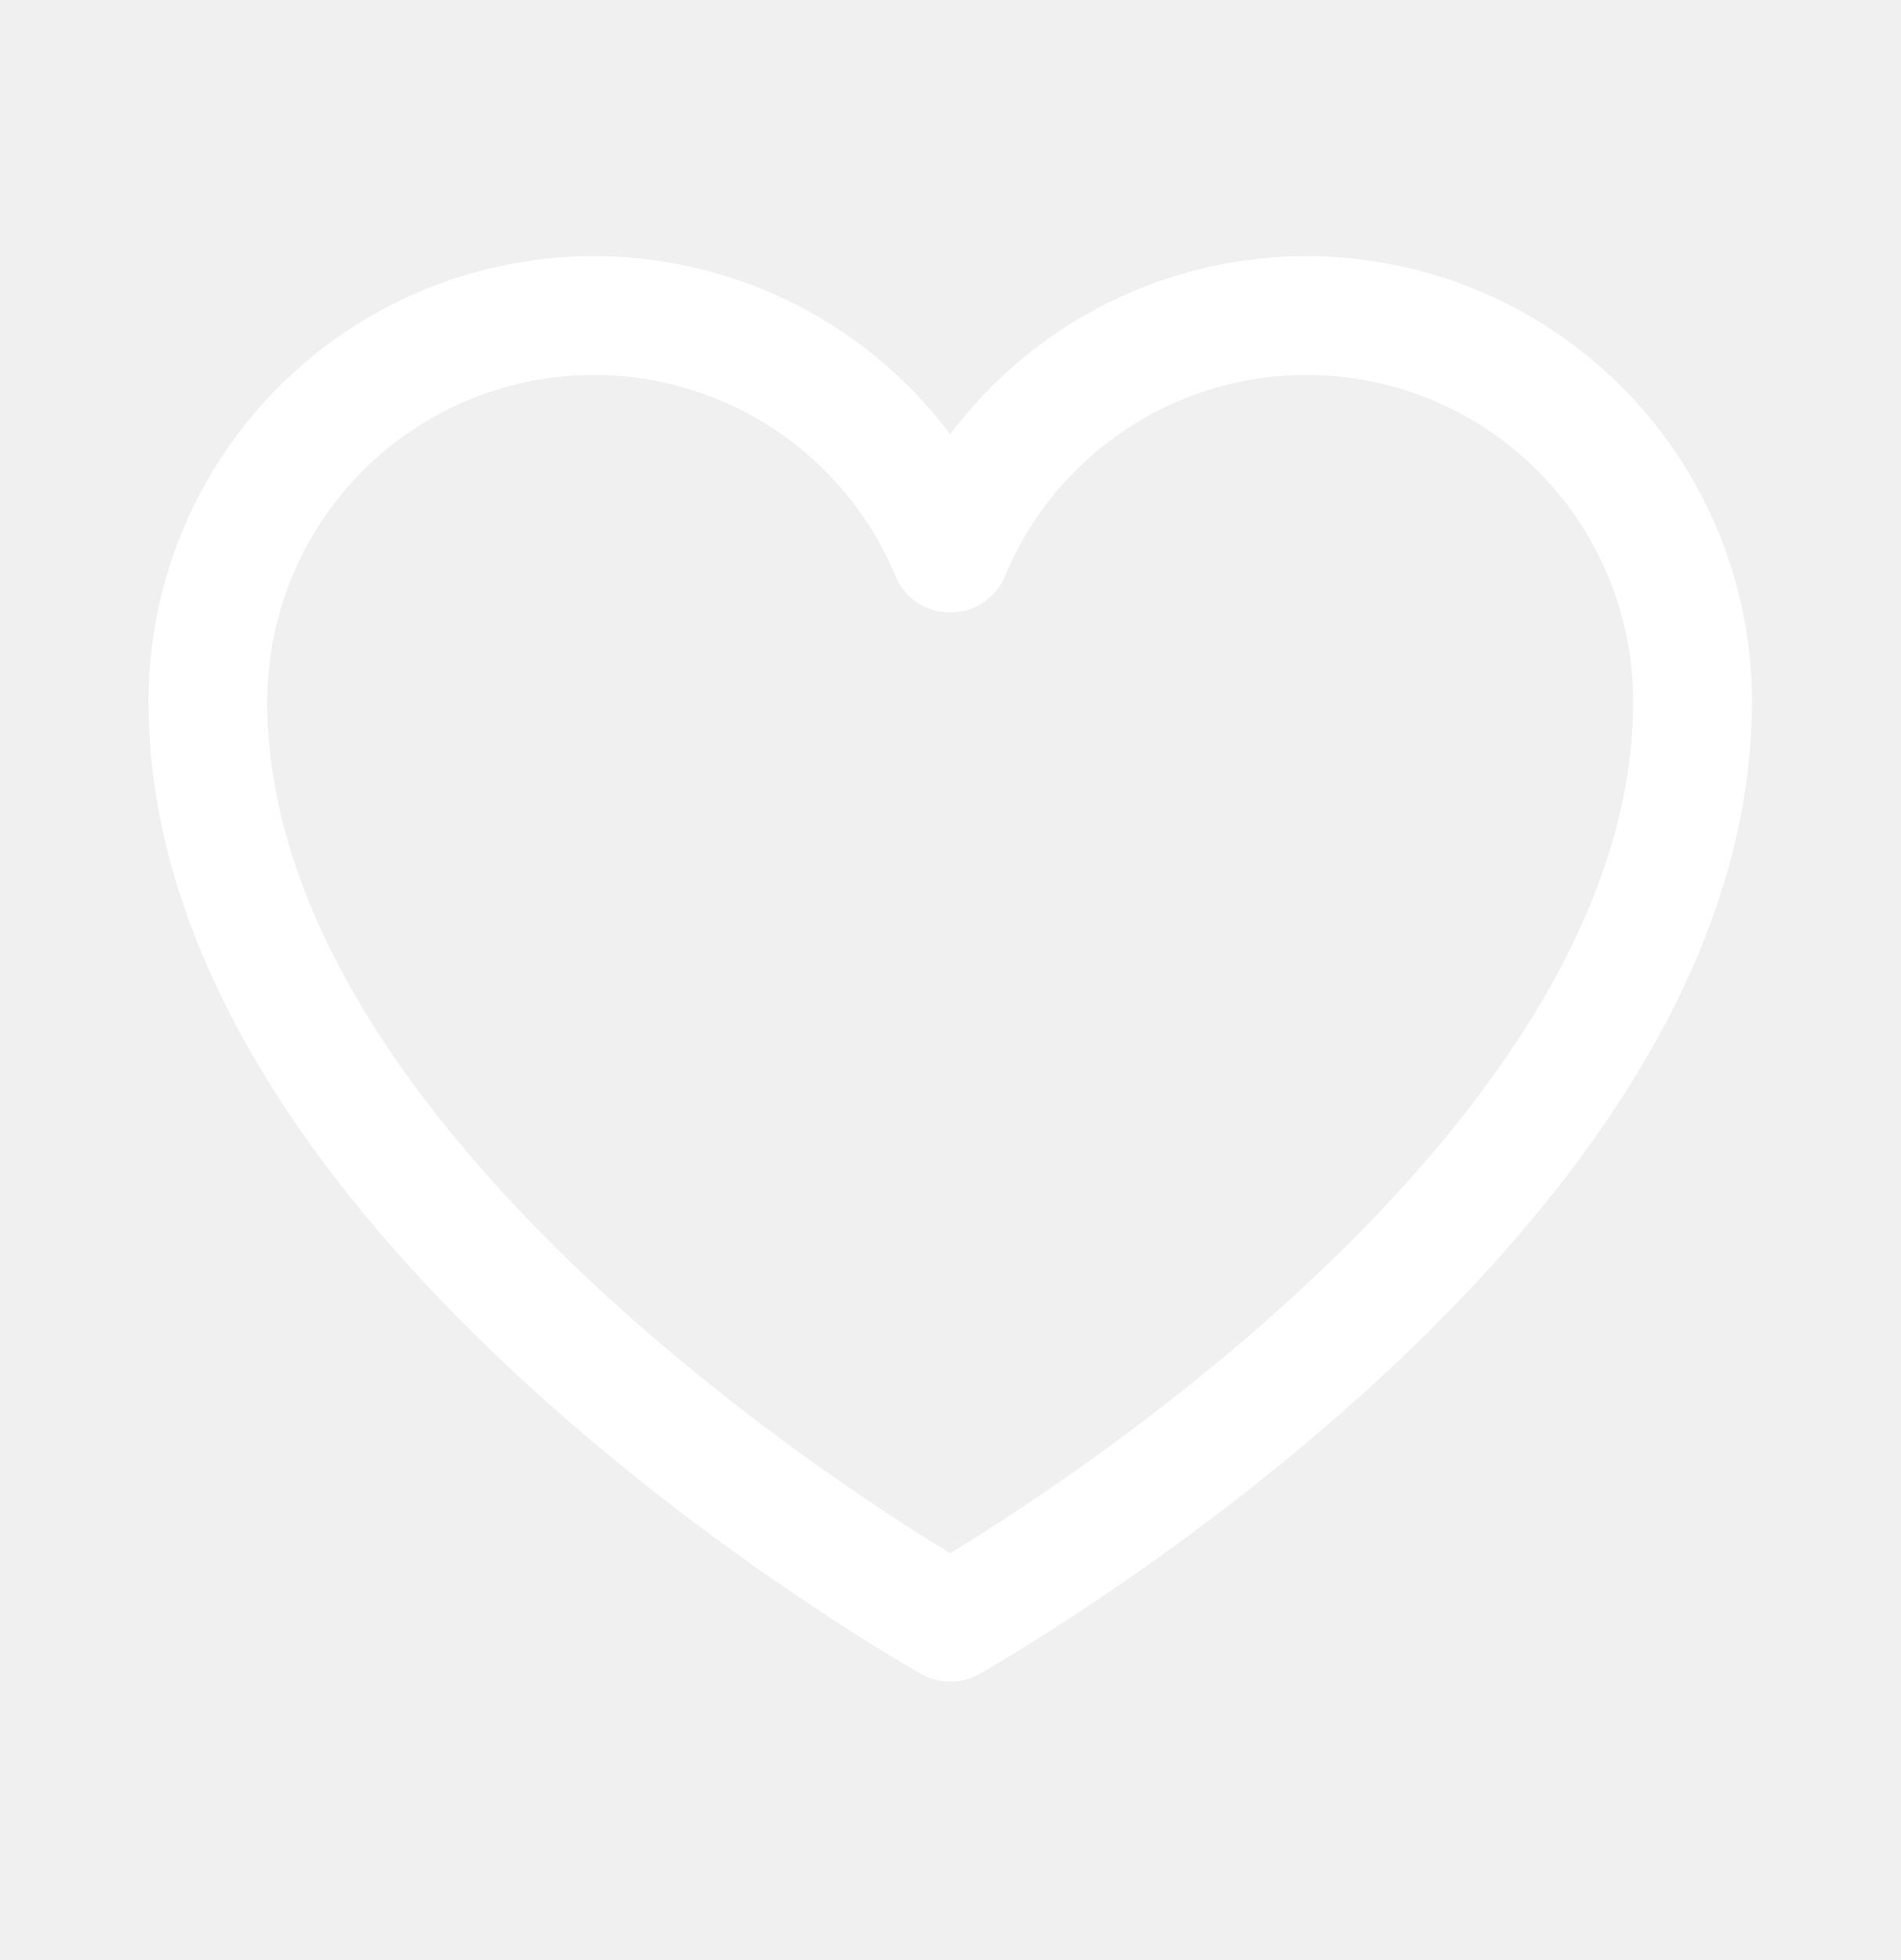
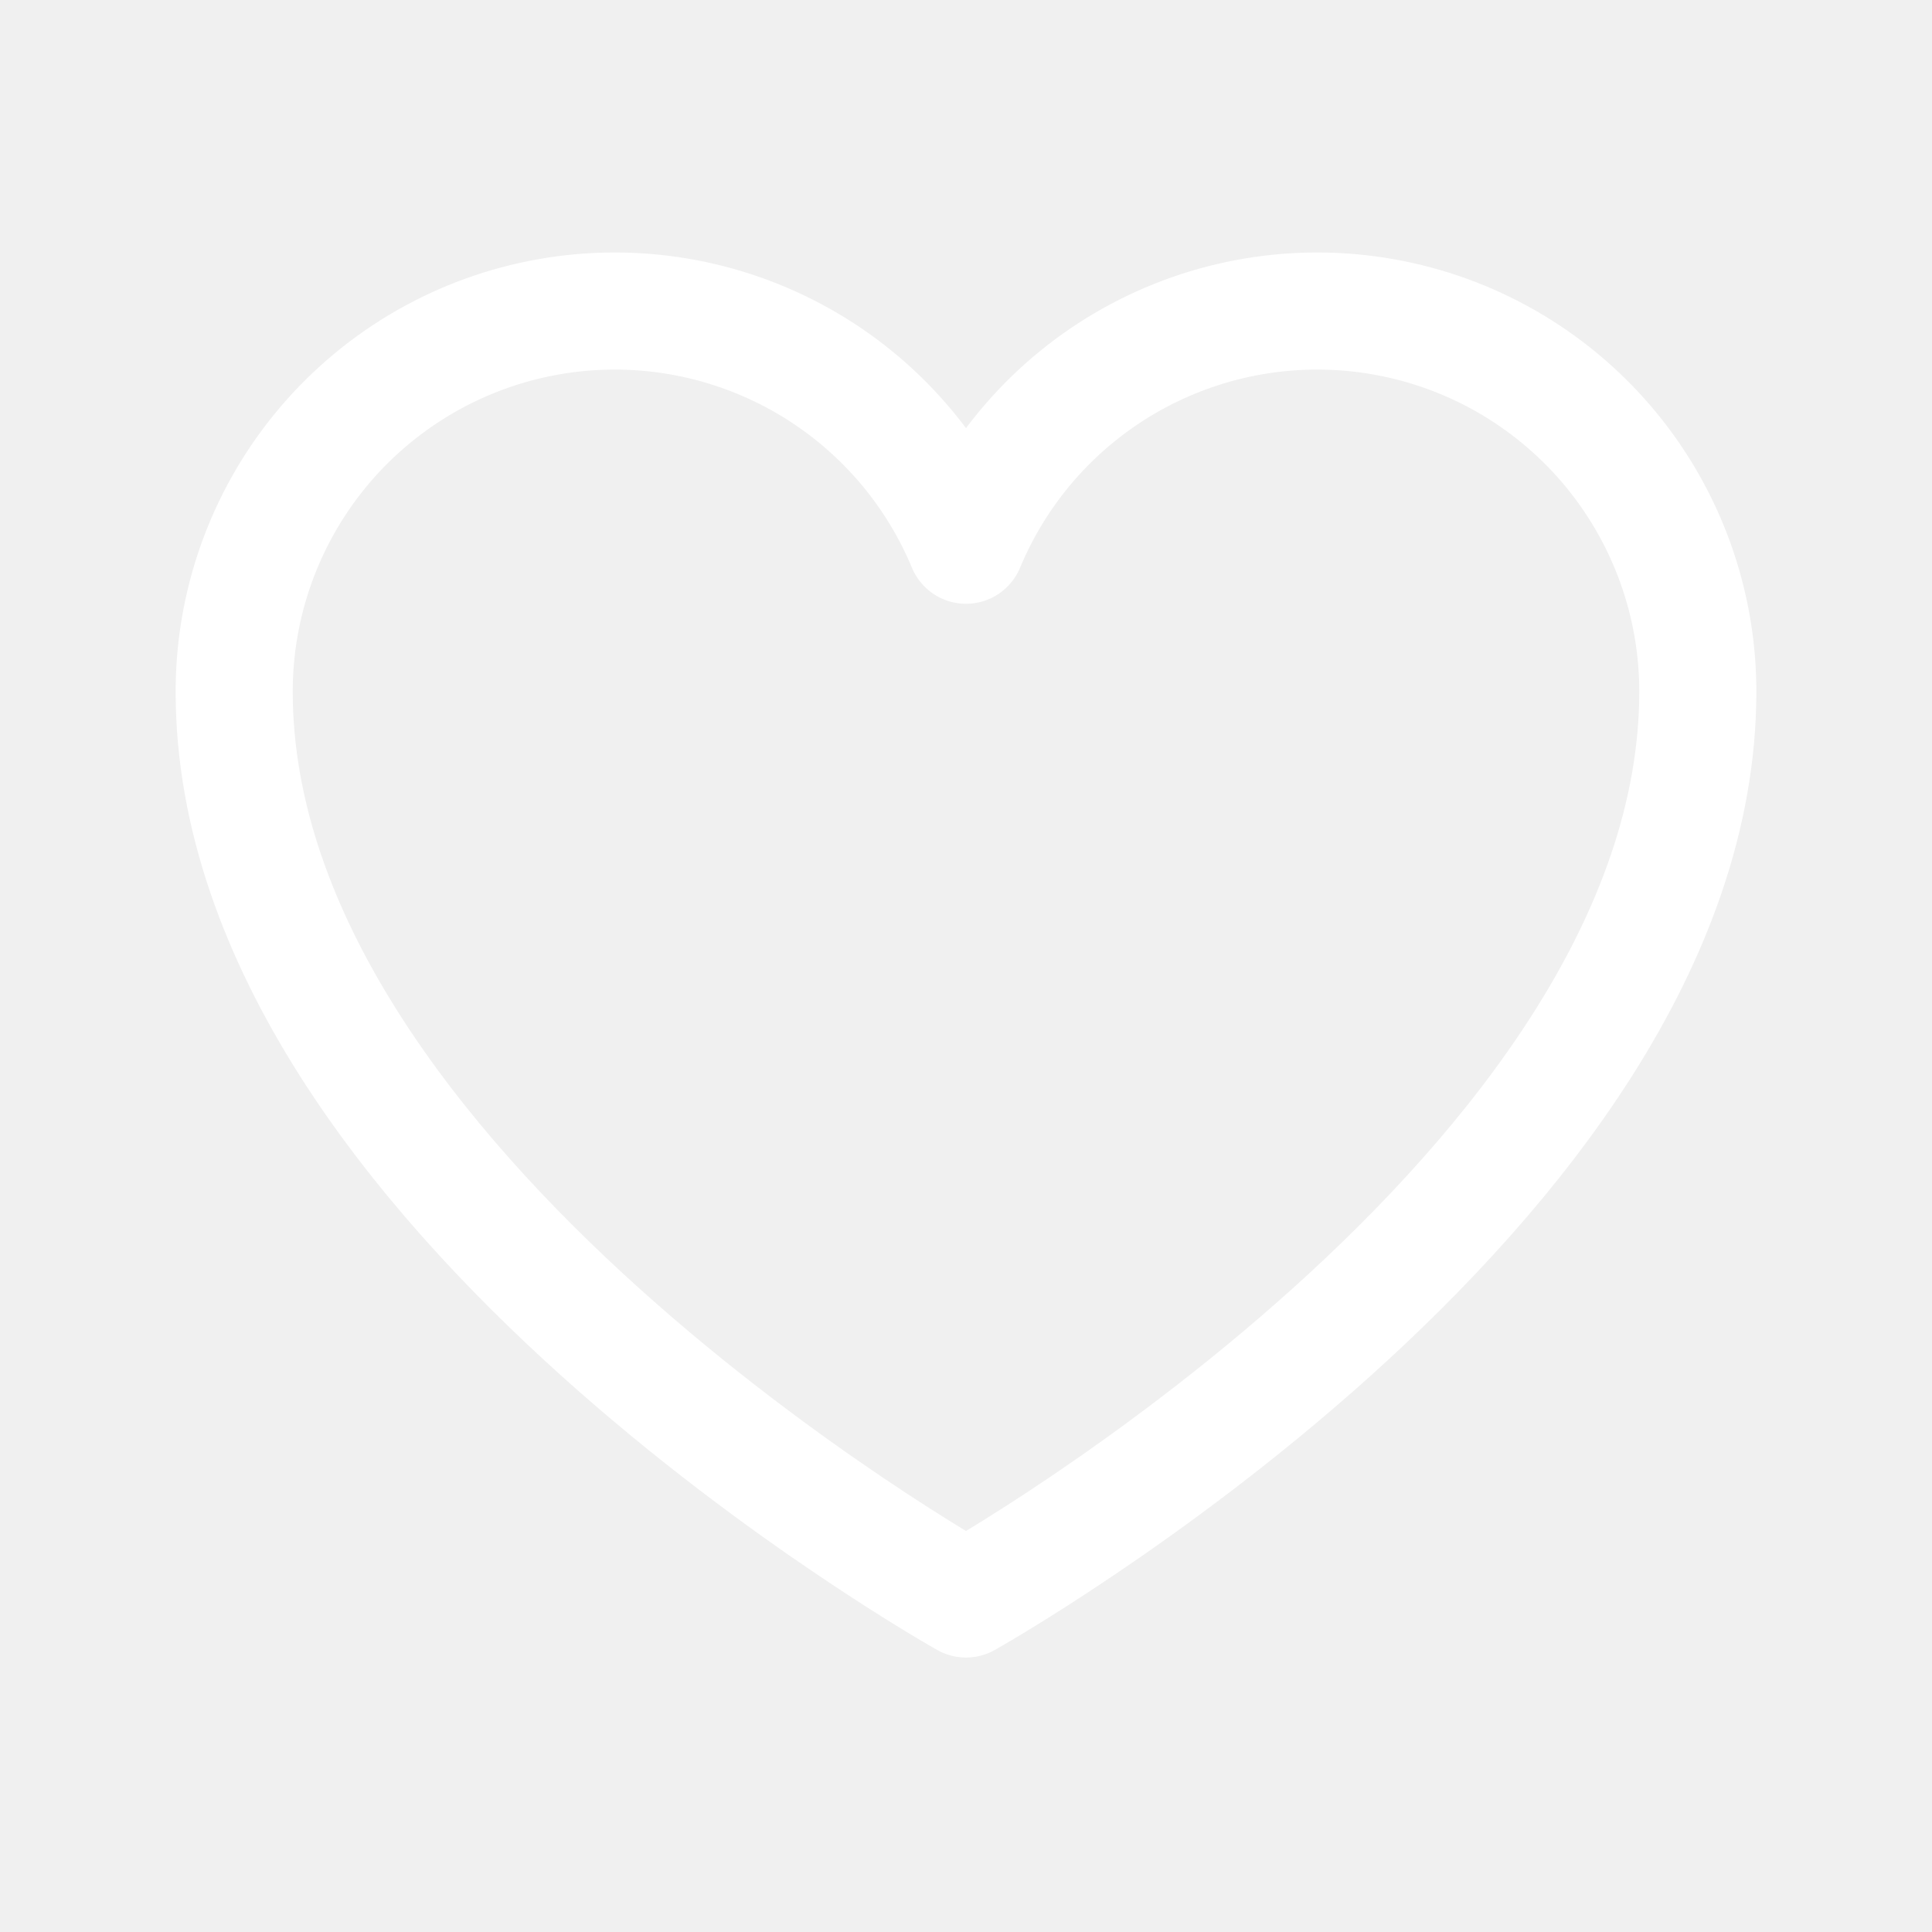
- <svg xmlns="http://www.w3.org/2000/svg" width="32" height="33" viewBox="0 0 32 33" fill="none">
+ <svg xmlns="http://www.w3.org/2000/svg" width="28" height="28" viewBox="0 0 32 33" fill="none">
  <path d="M16 27.312C16 27.312 3.5 20.312 3.5 11.812C3.5 10.31 4.021 8.854 4.973 7.692C5.926 6.53 7.252 5.733 8.725 5.439C10.199 5.144 11.729 5.369 13.055 6.075C14.381 6.781 15.422 7.925 16 9.313C16.578 7.925 17.619 6.781 18.945 6.075C20.271 5.369 21.801 5.144 23.275 5.439C24.748 5.733 26.074 6.53 27.027 7.692C27.979 8.854 28.5 10.31 28.5 11.812C28.5 20.312 16 27.312 16 27.312Z" stroke="white" stroke-width="2" stroke-linecap="round" stroke-linejoin="round" />
</svg>
